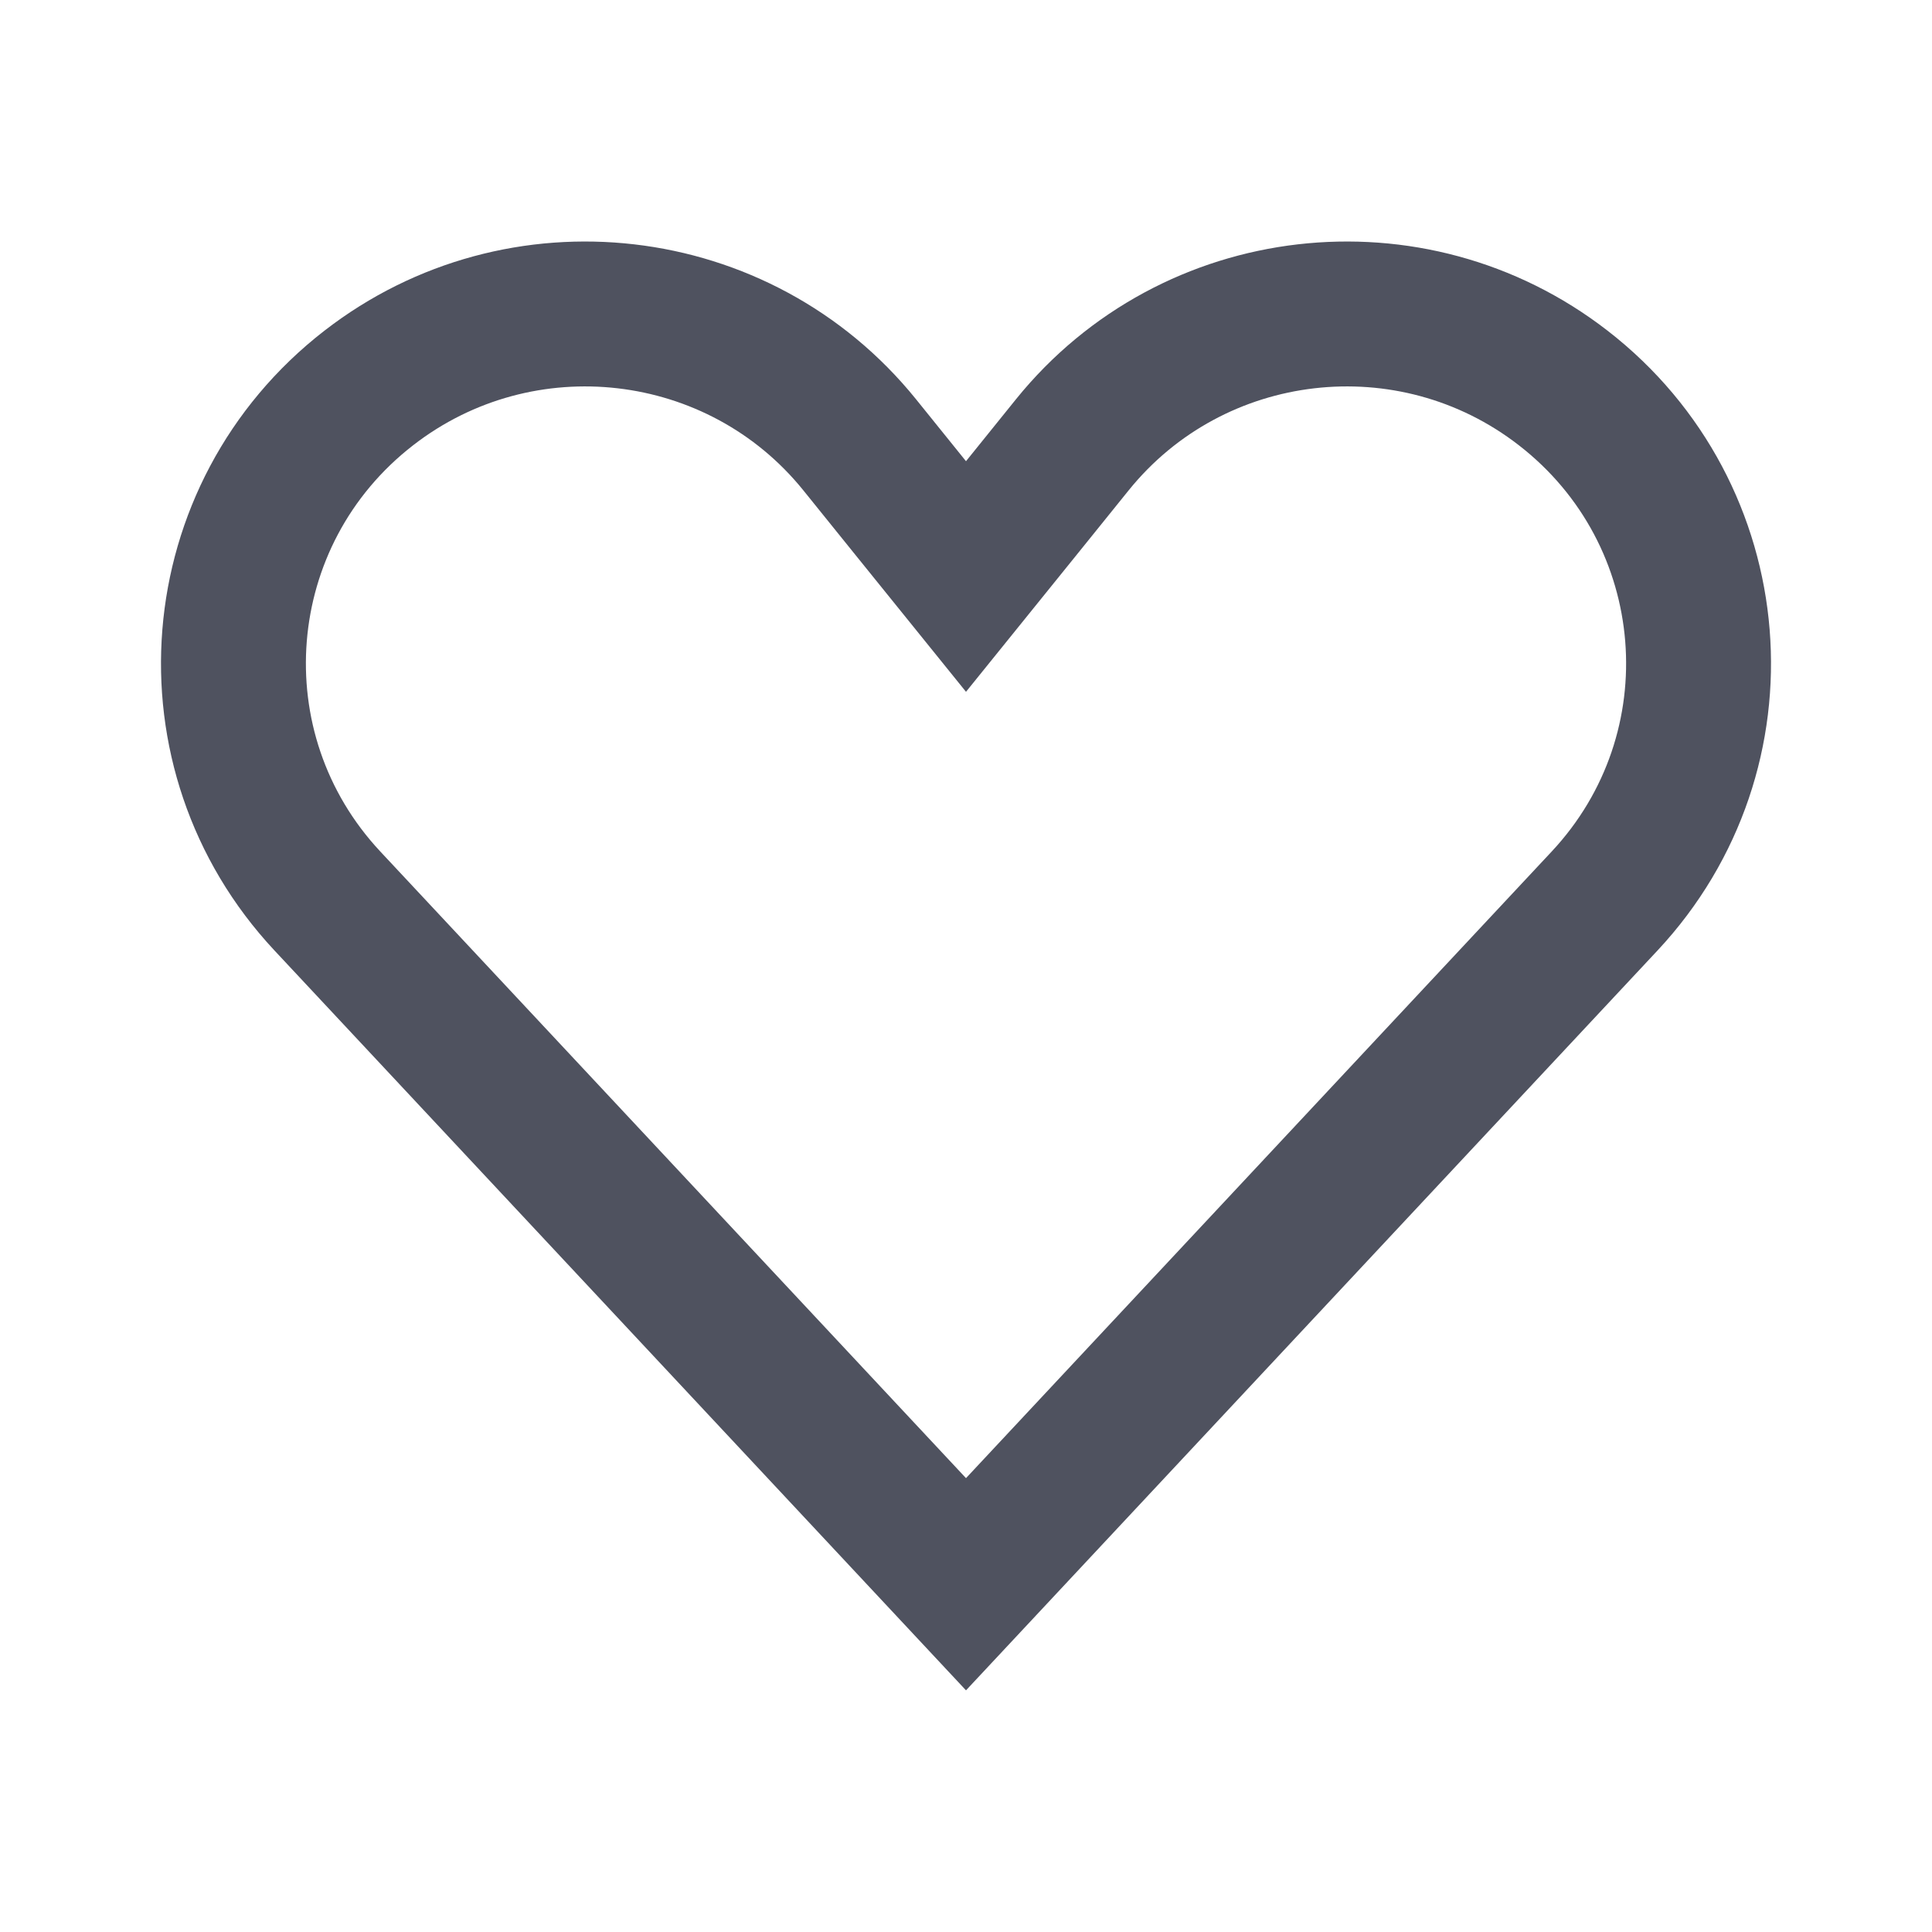
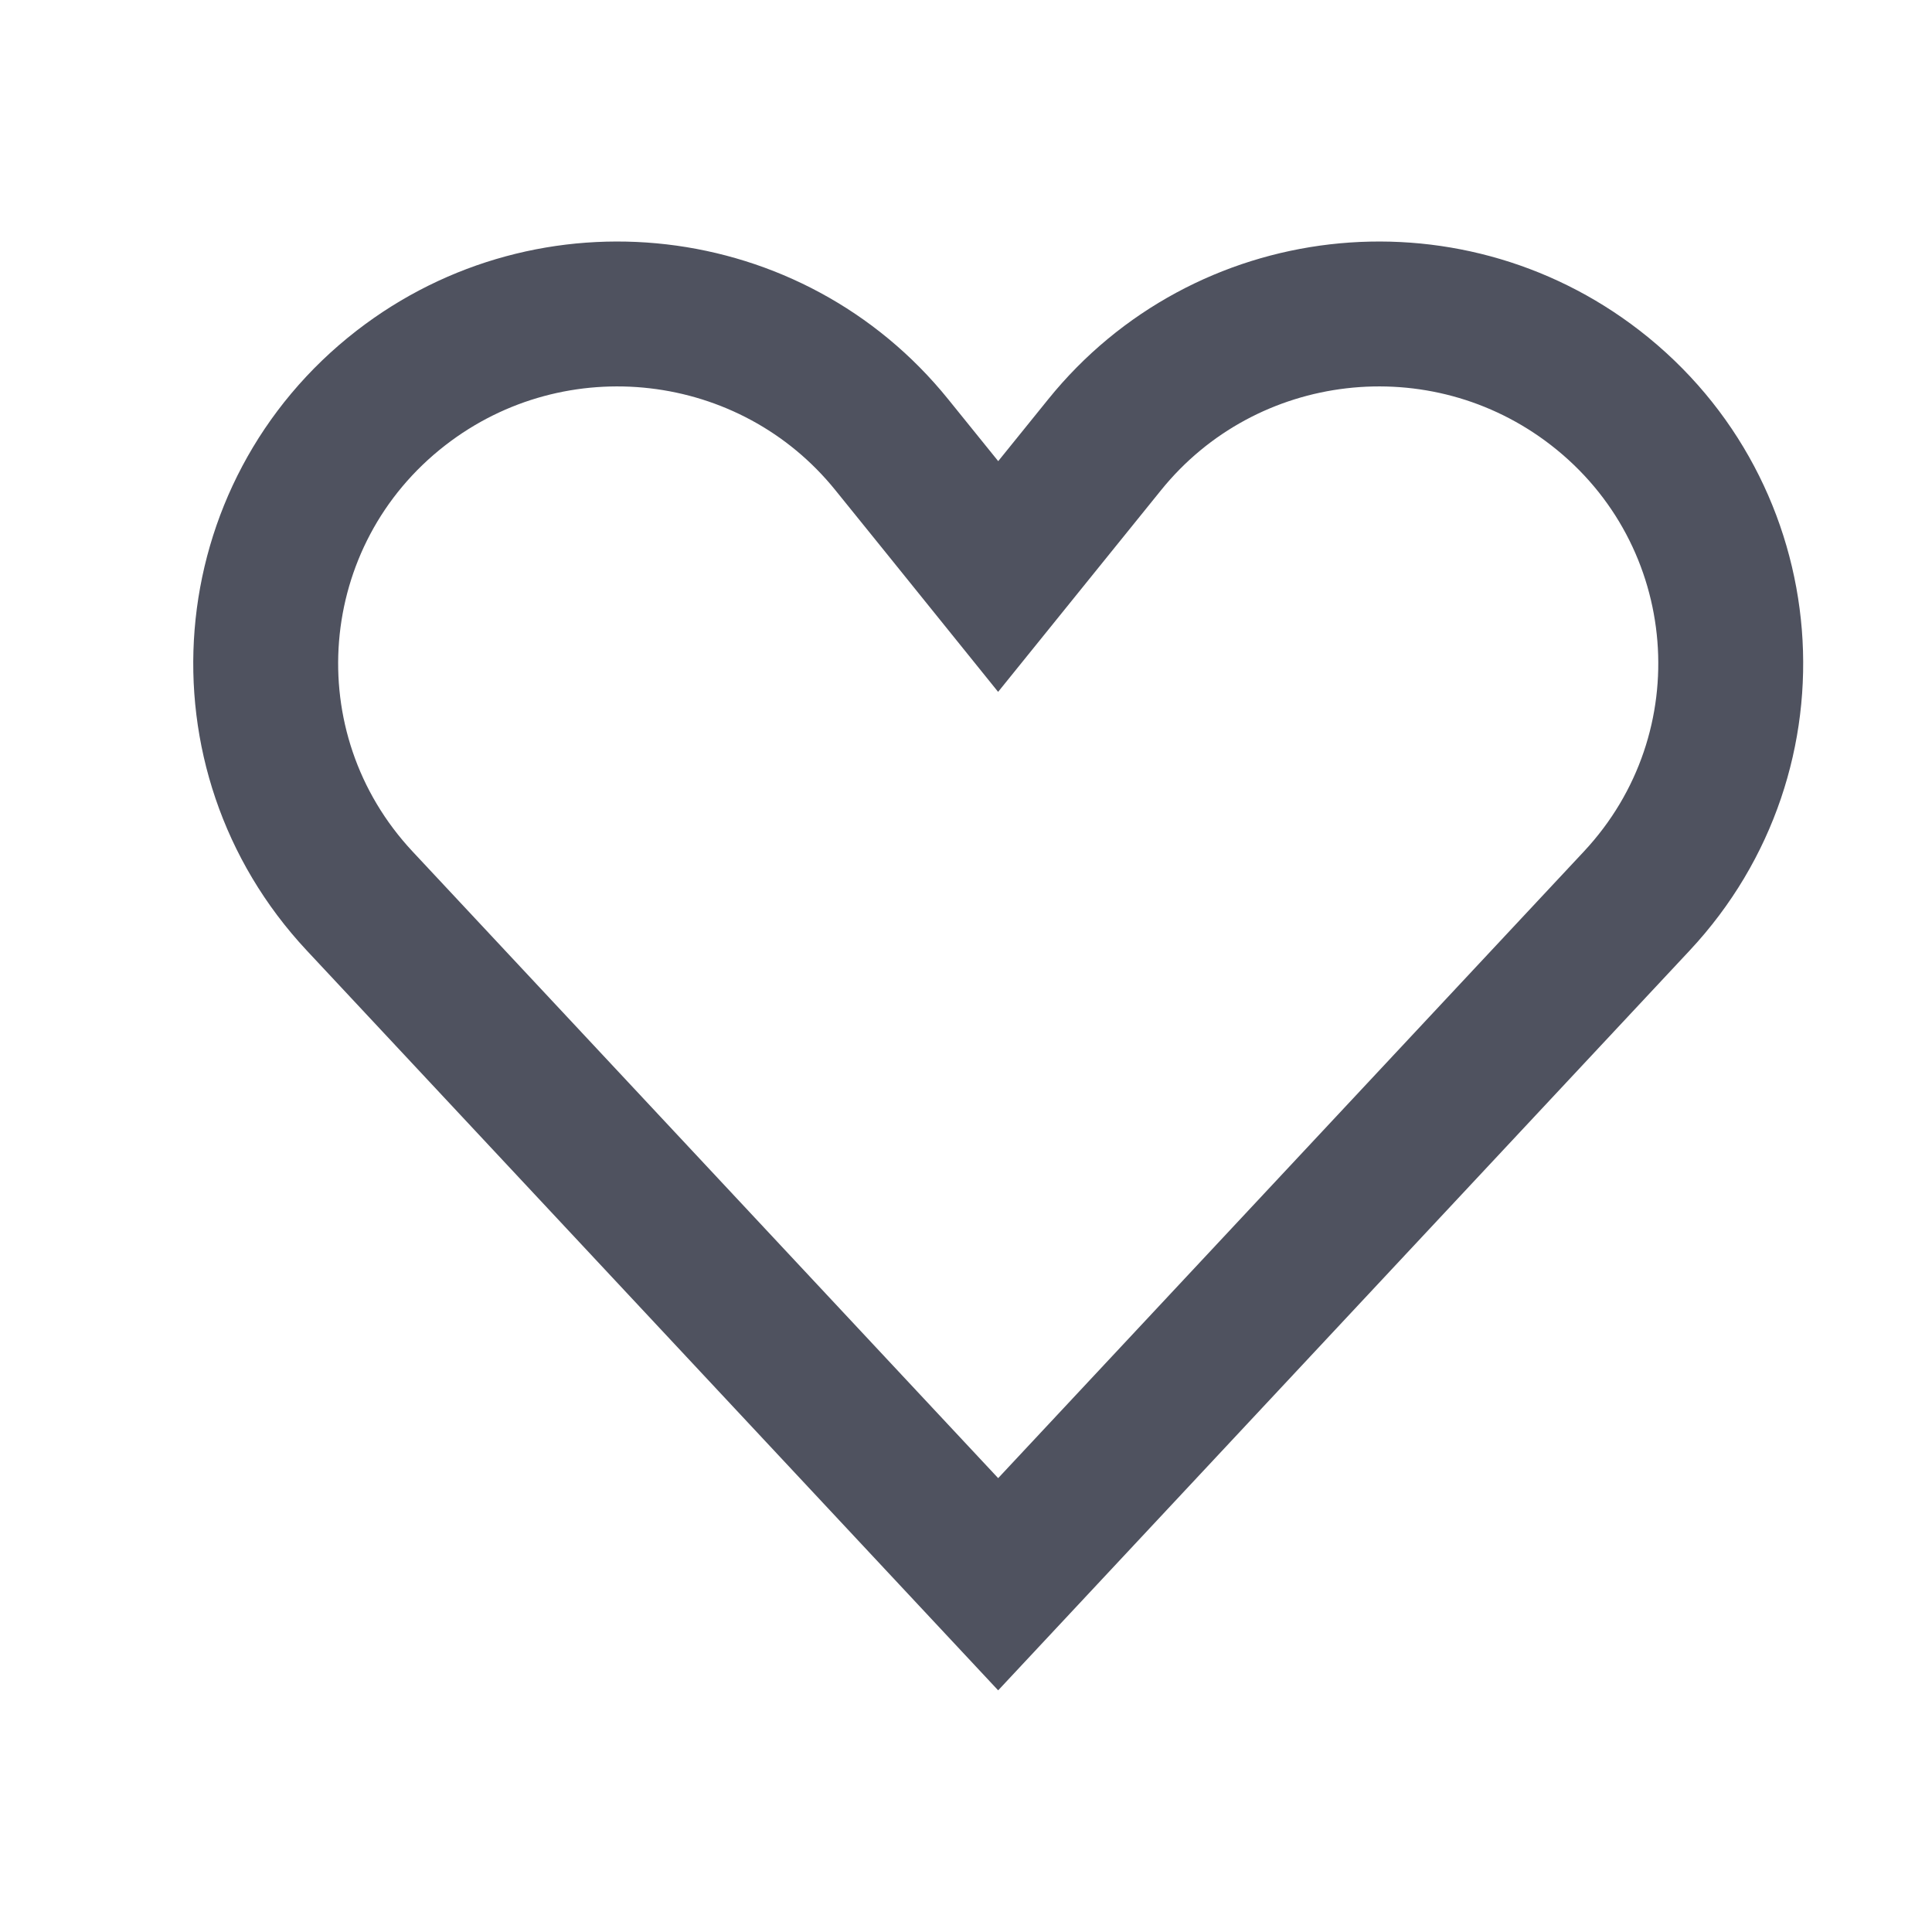
<svg xmlns="http://www.w3.org/2000/svg" width="20" height="20" viewBox="0 0 20 20" fill="none">
-   <path d="M3.818 4.016C5.389 2.798 7.653 3.061 8.899 4.604L9.416 5.245L10 5.968L10.584 5.245L11.101 4.604C12.347 3.061 14.611 2.798 16.182 4.016C17.865 5.32 18.062 7.774 16.611 9.327L10 16.4L3.389 9.327C1.938 7.774 2.135 5.32 3.818 4.016Z" stroke="#4F525F" stroke-width="1.5" stroke-linecap="square" />
+   <path d="M4.151 4.016C5.723 2.798 7.987 3.061 9.232 4.604L9.75 5.245L10.333 5.968L10.917 5.245L11.435 4.604C12.68 3.061 14.944 2.798 16.516 4.016C18.198 5.32 18.395 7.774 16.944 9.327L10.333 16.4L3.723 9.327C2.272 7.774 2.469 5.32 4.151 4.016Z" stroke="#4F525F" stroke-width="1.5" stroke-linecap="square" />
</svg>
